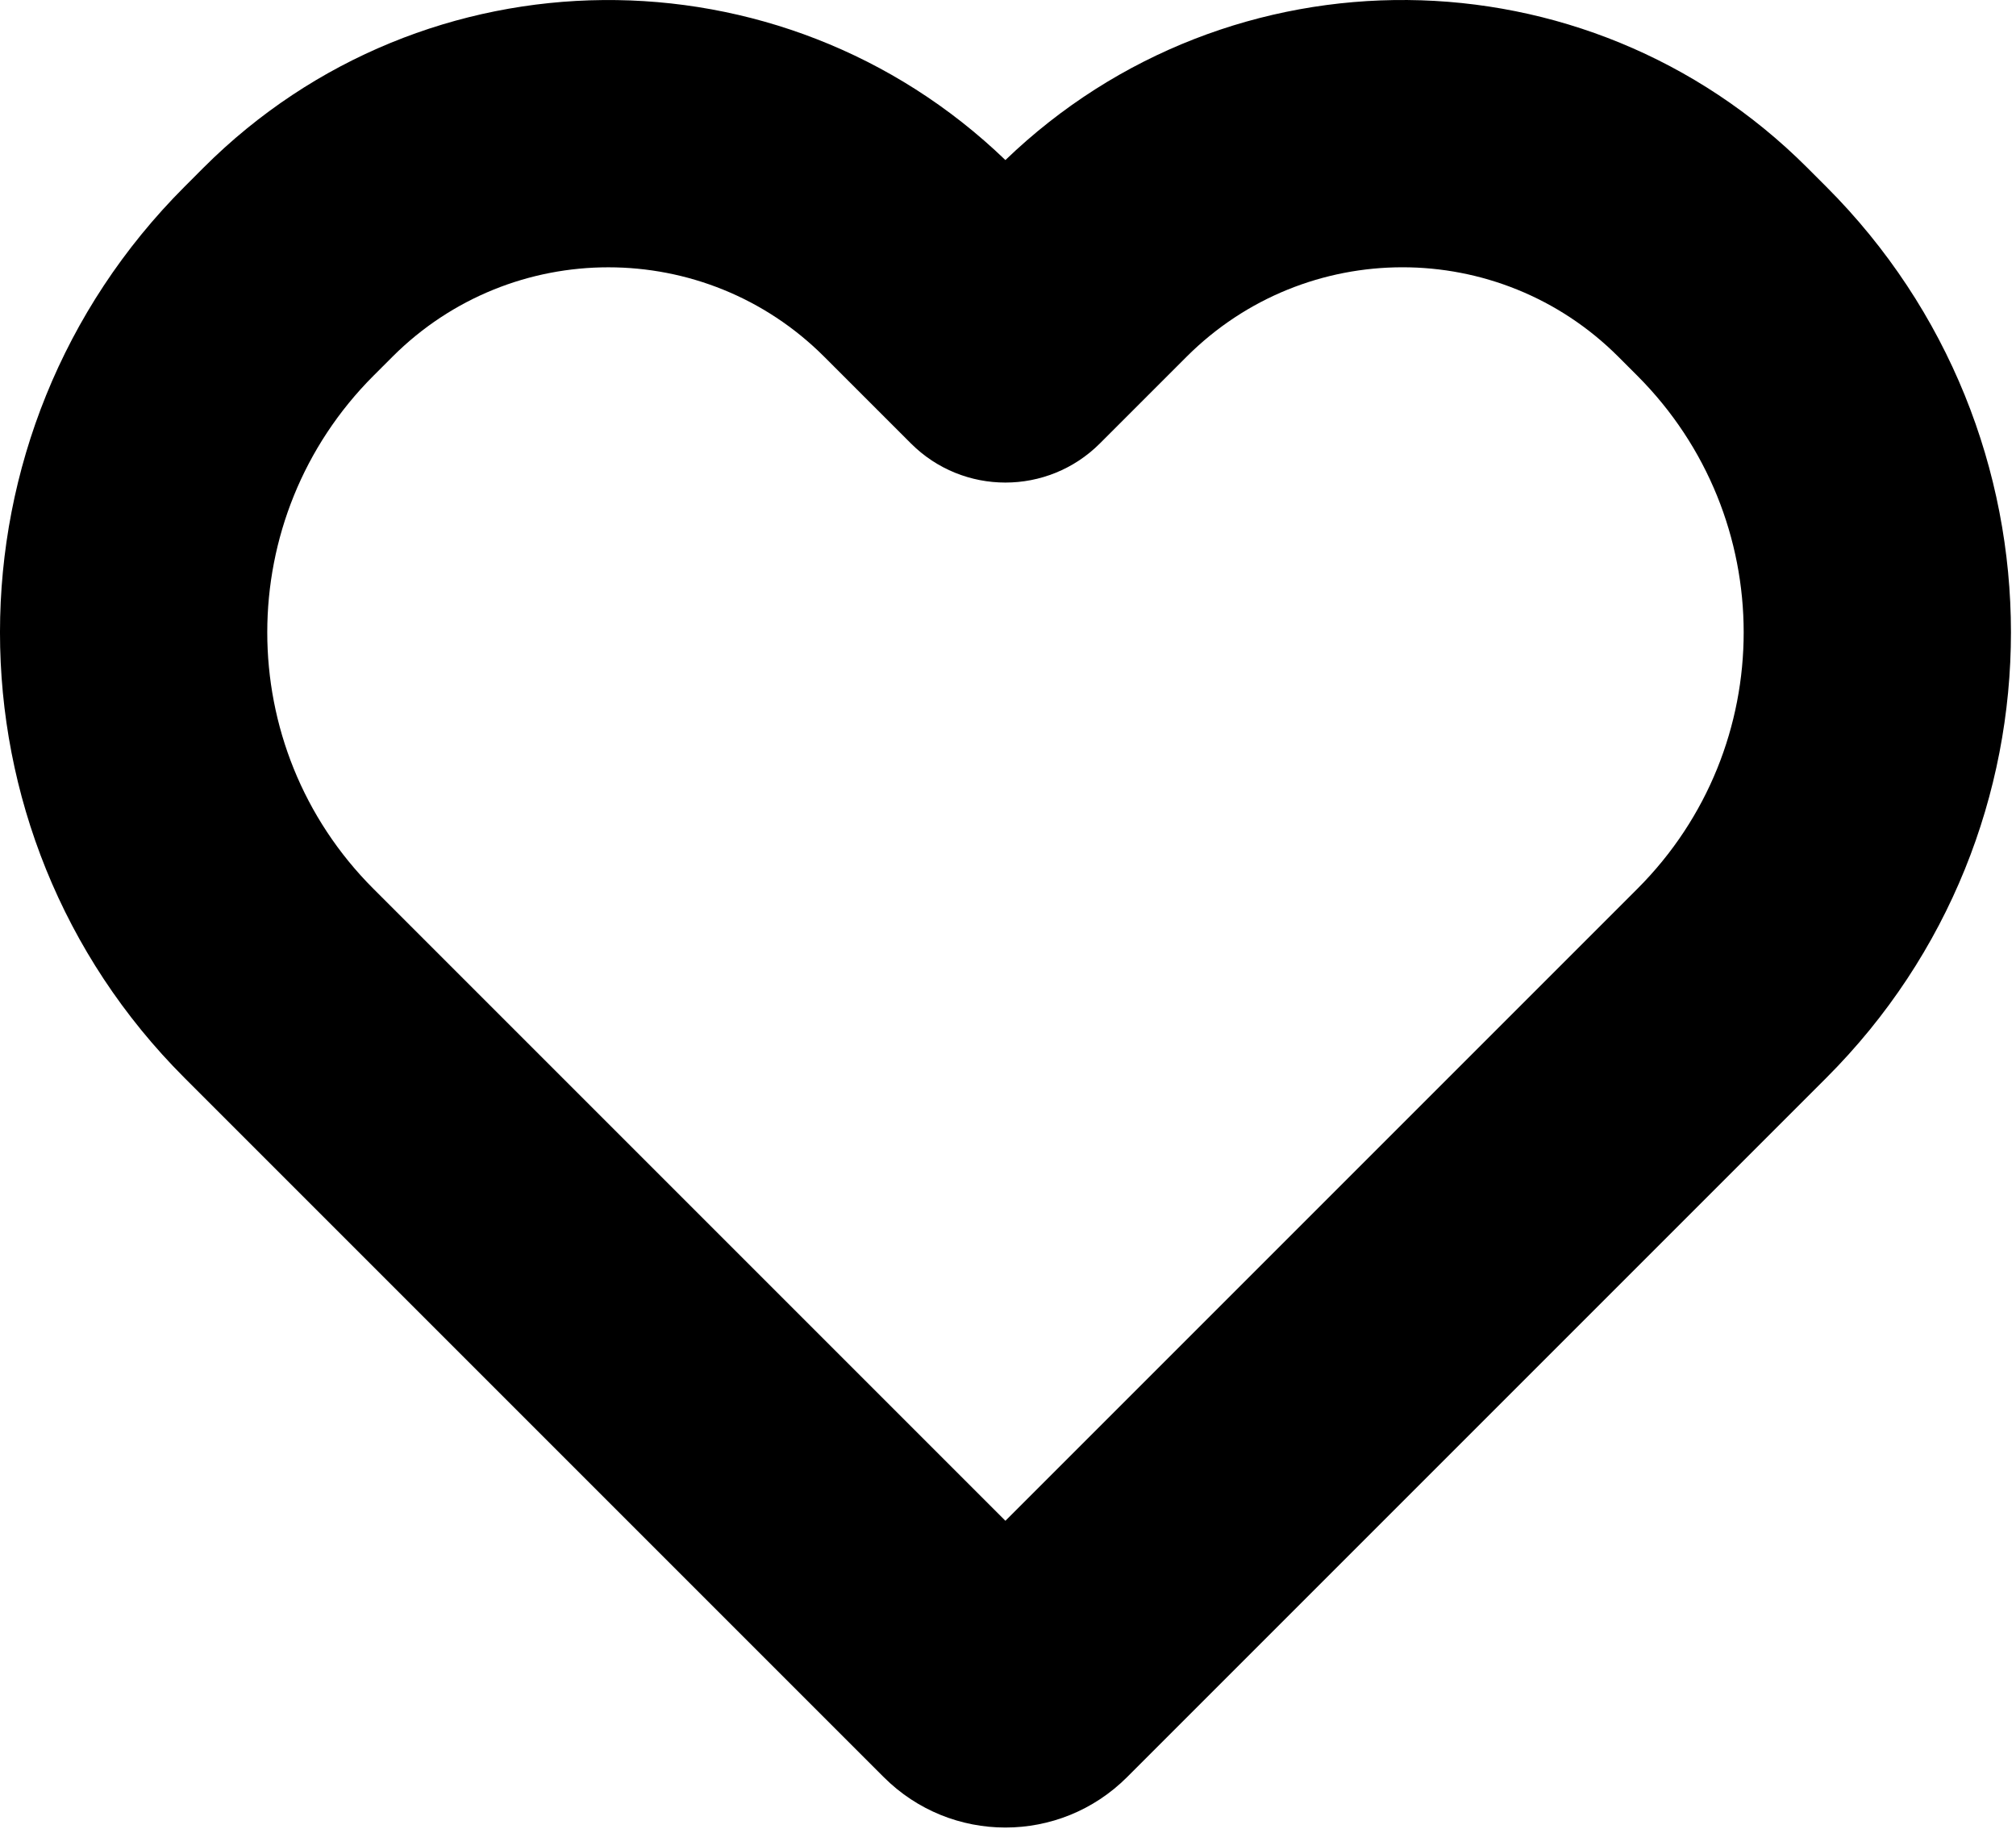
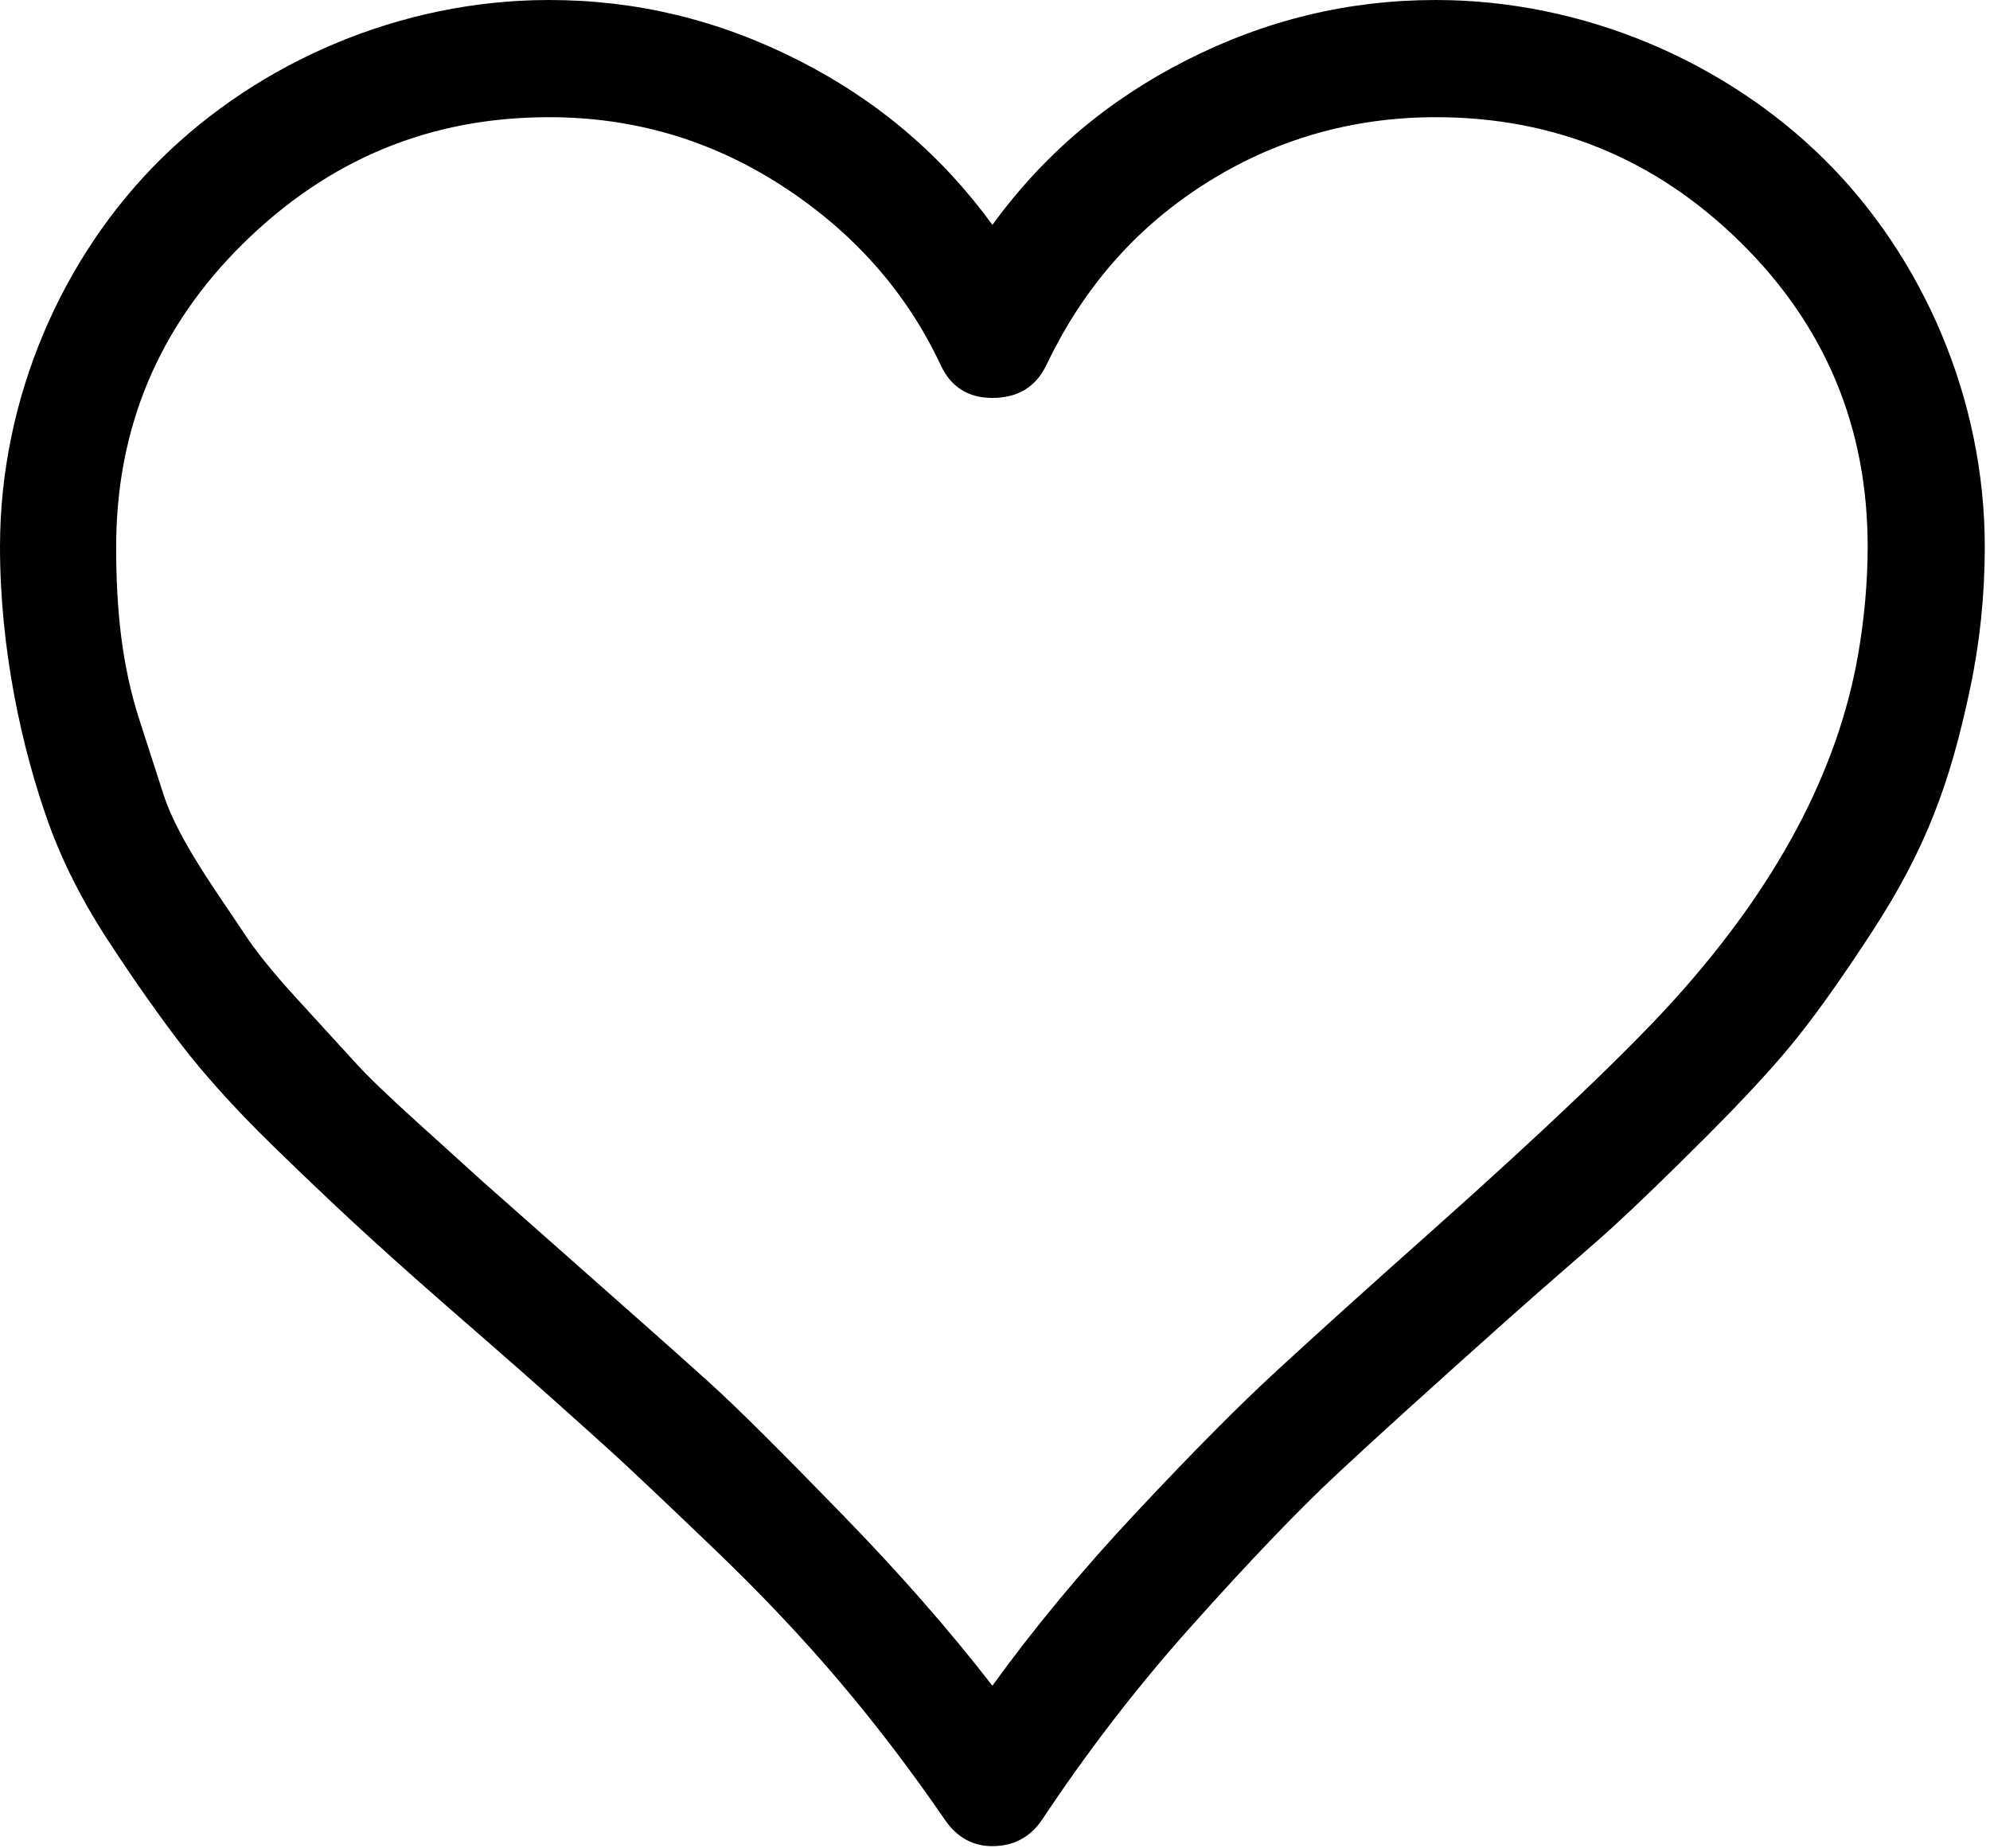
- <svg xmlns="http://www.w3.org/2000/svg" width="100%" height="100%" viewBox="0 0 165 150" version="1.1" xml:space="preserve" style="fill-rule:evenodd;clip-rule:evenodd;stroke-linejoin:round;stroke-miterlimit:1.414;">
+ <svg xmlns="http://www.w3.org/2000/svg" width="100%" height="100%" viewBox="0 0 112 104" version="1.1" xml:space="preserve" style="fill-rule:evenodd;clip-rule:evenodd;stroke-linejoin:round;stroke-miterlimit:1.414;">
  <g transform="matrix(3.125,0,0,3.125,0,0)">
-     <g transform="matrix(1,0,0,1,-23.67,-26.042)">
-       <path d="M71.003,30.434L71.499,30.93C77.95,37.381 77.95,47.822 71.505,54.268L53.189,72.584C51.427,74.346 48.575,74.344 46.815,72.584L28.499,54.268C22.058,47.827 22.06,37.375 28.505,30.93L29,30.434C34.789,24.646 44.131,24.58 50.002,30.234C55.875,24.578 65.215,24.646 71.003,30.434ZM66.555,49.318C70.267,45.606 70.266,39.597 66.549,35.879L66.054,35.384C62.931,32.261 57.871,32.261 54.746,35.386L52.477,37.655C51.11,39.022 48.894,39.022 47.527,37.655L45.258,35.386C42.135,32.262 37.073,32.262 33.95,35.384L33.455,35.879C29.743,39.591 29.742,45.611 33.449,49.318L50.002,65.871L66.555,49.318Z" style="fill-rule:nonzero;" />
+     <g transform="matrix(1,0,0,1,-32,-33.717)">
+       <path d="M64.857,36.589C63.088,34.838 60.539,33.717 57.859,33.717C56.281,33.717 54.797,34.077 53.371,34.8C51.945,35.523 50.786,36.511 49.873,37.767C48.96,36.511 47.801,35.523 46.374,34.8C44.947,34.077 43.466,33.717 41.887,33.717C39.206,33.717 36.659,34.838 34.89,36.589C33.121,38.338 32,40.885 32,43.566C32,45.41 32.392,47.201 32.876,48.548C33.115,49.215 33.475,49.94 33.959,50.677C34.446,51.423 34.89,52.046 35.27,52.541C35.65,53.034 36.193,53.654 36.924,54.365C37.657,55.08 38.255,55.64 38.692,56.038C39.13,56.439 39.796,57.029 40.669,57.787C41.677,58.663 42.396,59.314 42.856,59.728C43.308,60.132 43.959,60.754 44.814,61.572C46.546,63.226 47.815,64.749 49.017,66.496C49.241,66.823 49.53,66.972 49.873,66.972C50.234,66.972 50.547,66.825 50.767,66.496C51.535,65.342 52.424,64.161 53.466,62.999C54.516,61.824 55.391,60.911 56.091,60.259C56.797,59.599 57.816,58.679 59.133,57.502C59.947,56.775 60.596,56.229 61.034,55.831C61.472,55.431 62.042,54.88 62.746,54.175C63.448,53.472 64.005,52.867 64.399,52.369C64.803,51.859 65.231,51.243 65.712,50.507C66.695,48.999 67.124,47.807 67.479,46.133C67.657,45.297 67.746,44.44 67.746,43.566C67.746,40.885 66.623,38.338 64.857,36.589ZM65.465,45.506C65.098,47.615 63.995,49.685 62.155,51.723C61.353,52.612 59.879,54.028 57.726,55.944C56.609,56.937 55.71,57.75 55.007,58.397C54.322,59.025 53.48,59.875 52.478,60.945C51.484,62.004 50.614,63.056 49.873,64.082C49.093,63.074 48.195,62.051 47.174,61.002C46.142,59.942 45.347,59.138 44.759,58.606C44.169,58.073 43.272,57.28 42.04,56.191L40.727,55.03L39.531,53.947C39.011,53.477 38.611,53.097 38.352,52.806C38.098,52.527 37.762,52.161 37.344,51.703C36.926,51.247 36.603,50.847 36.393,50.524C35.957,49.859 35.217,48.865 34.947,48.035L34.511,46.684C34.192,45.699 34.092,44.687 34.092,43.566C34.092,41.437 34.852,39.611 36.373,38.11C37.914,36.589 39.741,35.828 41.887,35.828C43.391,35.828 44.777,36.226 46.053,37.044C47.326,37.862 48.309,38.939 48.942,40.294C49.126,40.689 49.438,40.885 49.873,40.885C50.311,40.885 50.65,40.702 50.844,40.294C51.486,38.952 52.402,37.862 53.676,37.044C54.95,36.226 56.358,35.828 57.859,35.828C60.008,35.828 61.834,36.589 63.355,38.09C64.877,39.592 65.637,41.417 65.637,43.566C65.635,44.232 65.574,44.877 65.465,45.506Z" />
    </g>
  </g>
</svg>
